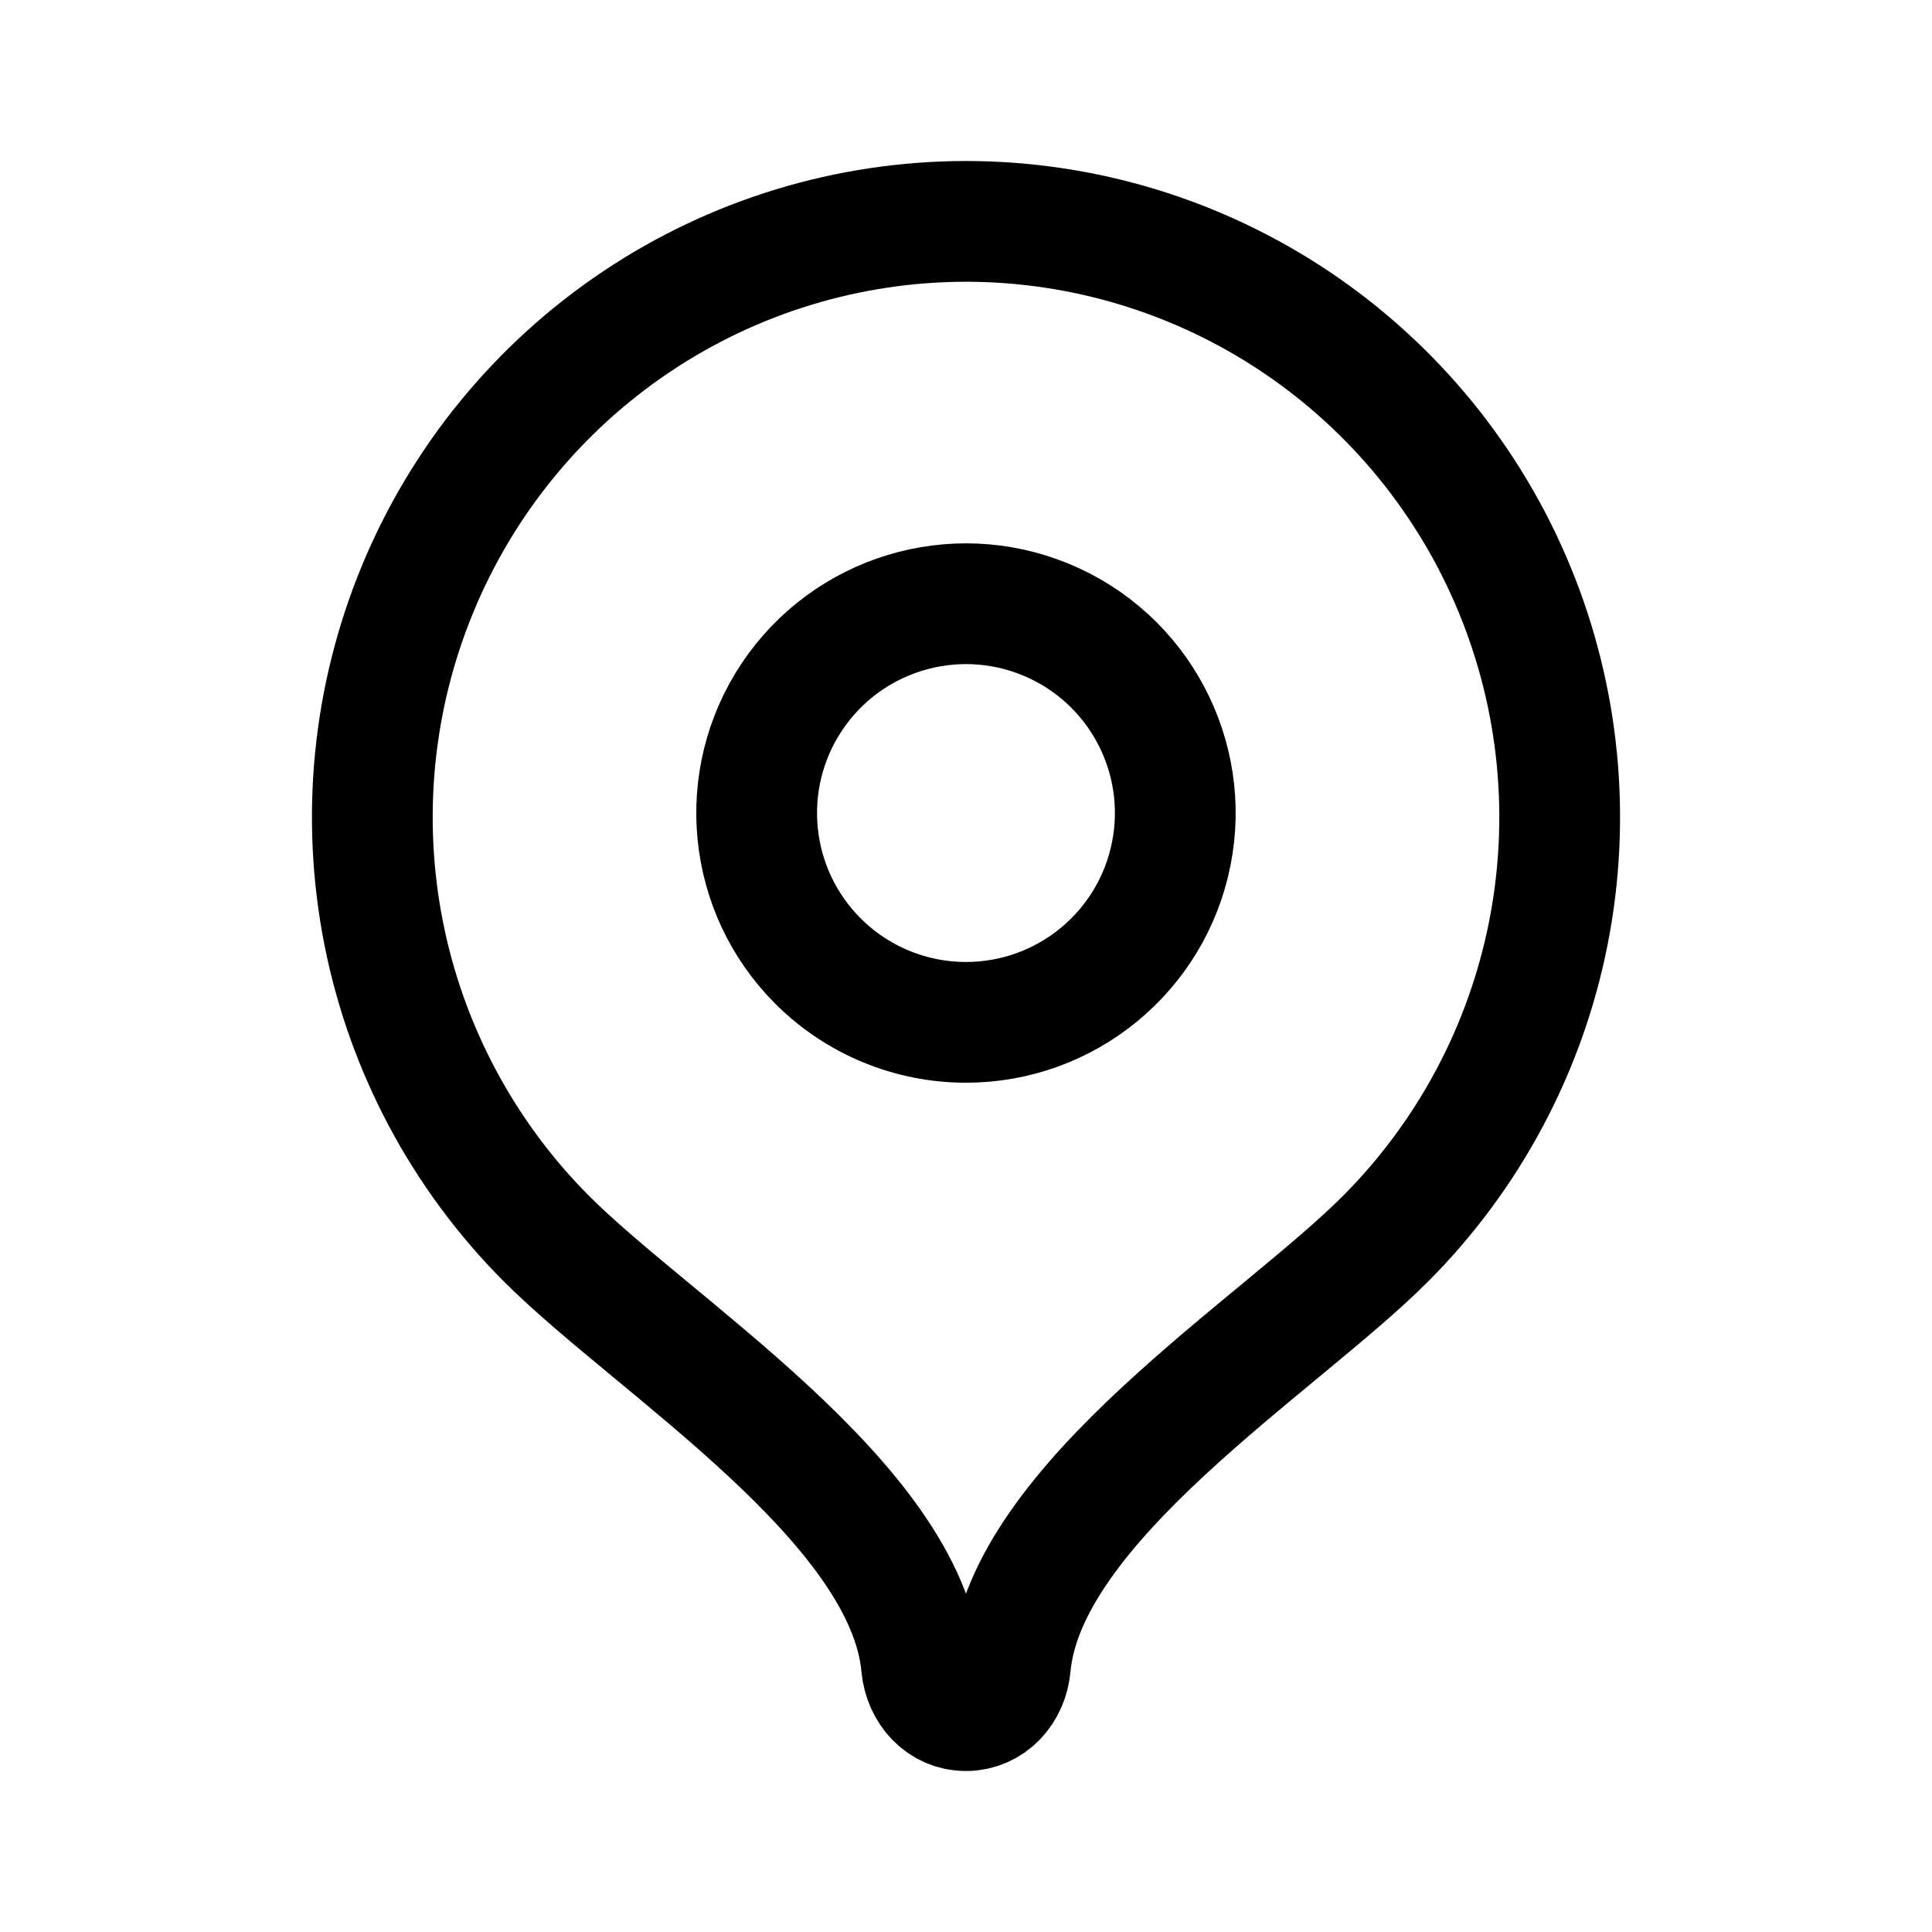
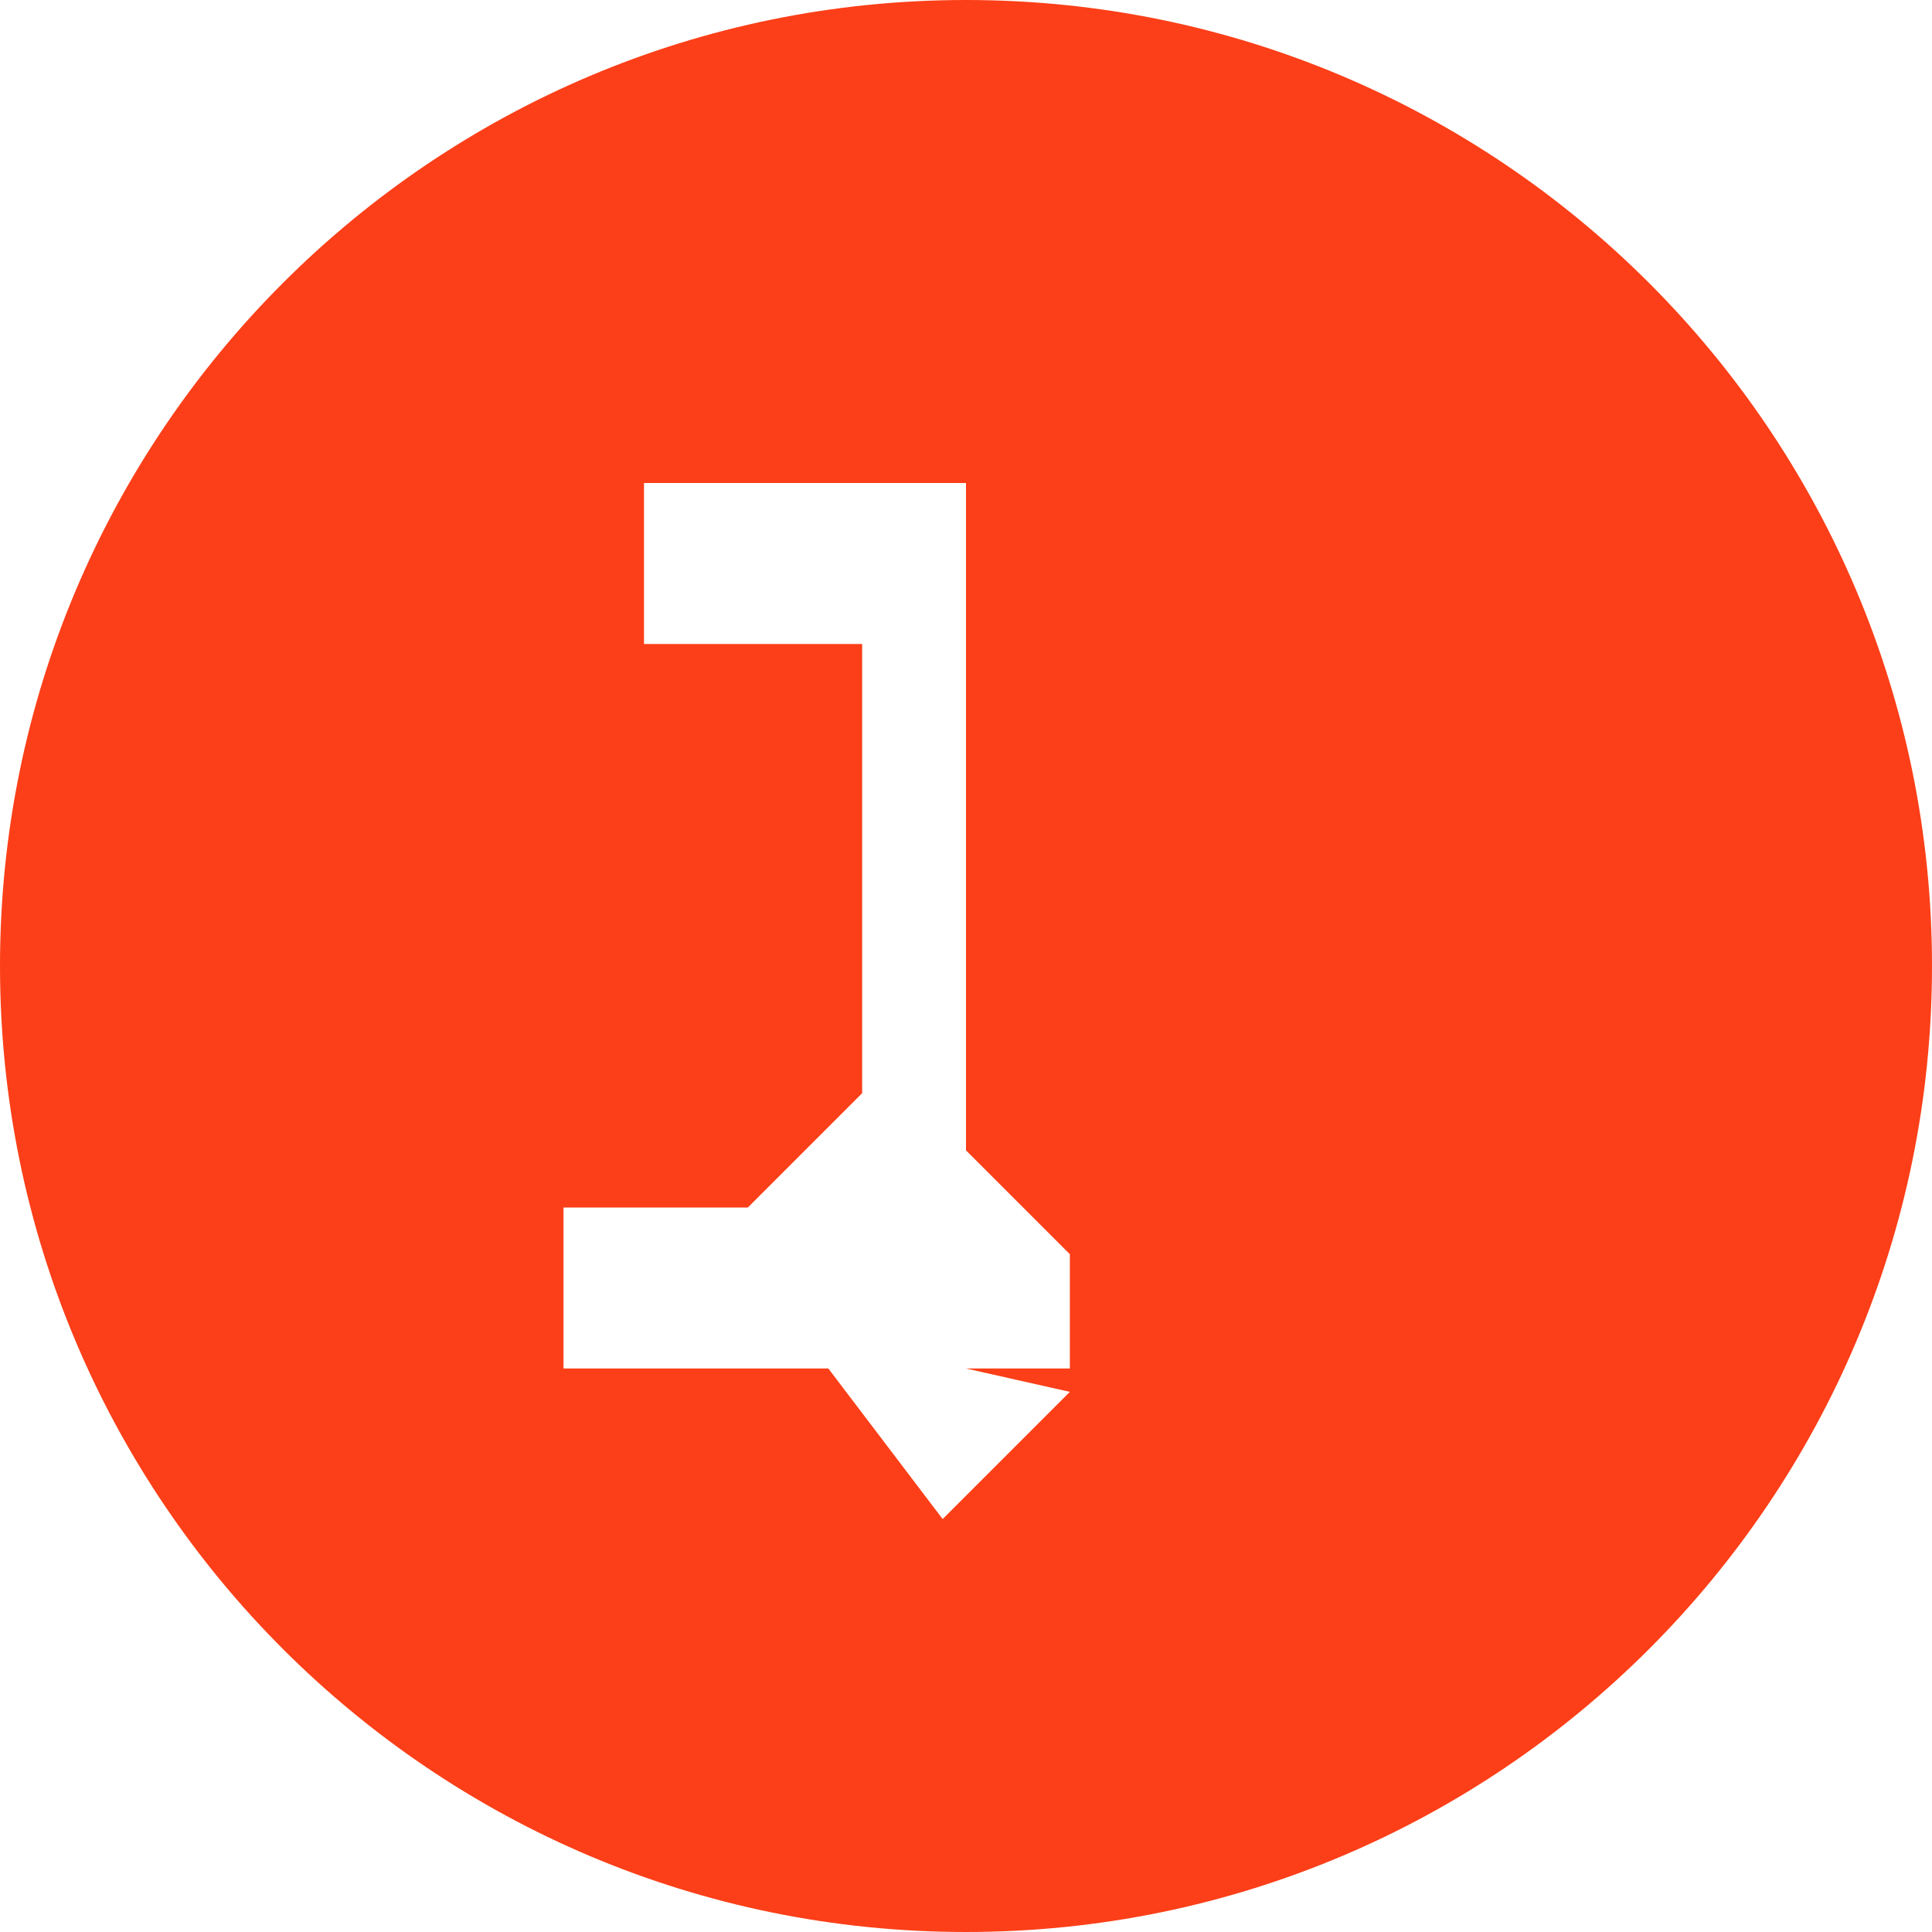
- <svg xmlns="http://www.w3.org/2000/svg" width="800px" height="800px" viewBox="0 0 192 192" fill="none">
-   <path stroke="#000000" stroke-linecap="round" stroke-linejoin="round" stroke-width="12" d="M95.997 22a58.897 58.897 0 0 0-32.772 9.985 59.174 59.174 0 0 0-21.728 26.56 59.386 59.386 0 0 0-3.368 34.191 59.269 59.269 0 0 0 16.125 30.312c10.688 10.722 35.841 26.232 37.33 42.525.223 2.434 1.987 4.427 4.413 4.427s4.196-1.993 4.413-4.427c1.488-16.293 26.622-31.777 37.304-42.492a59.274 59.274 0 0 0 16.151-30.313 59.383 59.383 0 0 0-3.354-34.205 59.176 59.176 0 0 0-21.73-26.574A58.897 58.897 0 0 0 95.997 22v0Z" />
-   <path stroke="#000000" stroke-linecap="round" stroke-linejoin="round" stroke-width="12" d="M95.997 101.6a20.806 20.806 0 0 1-14.708-6.092 20.8 20.8 0 1 1 14.708 6.092v0Z" />
+ <svg xmlns="http://www.w3.org/2000/svg" viewBox="0 0 24 24">
+   <path fill="#FC3F18" d="M12 0C5.373 0 0 5.373 0 12s5.373 12 12 12 12-5.373 12-12S18.627 0 12 0zm1.29 17.29-1.58 1.58L10.29 17H7v-2h2.29l1.42-1.42V8H8V6h4v8.29l1.29 1.29V17h-1.29z" />
</svg>
